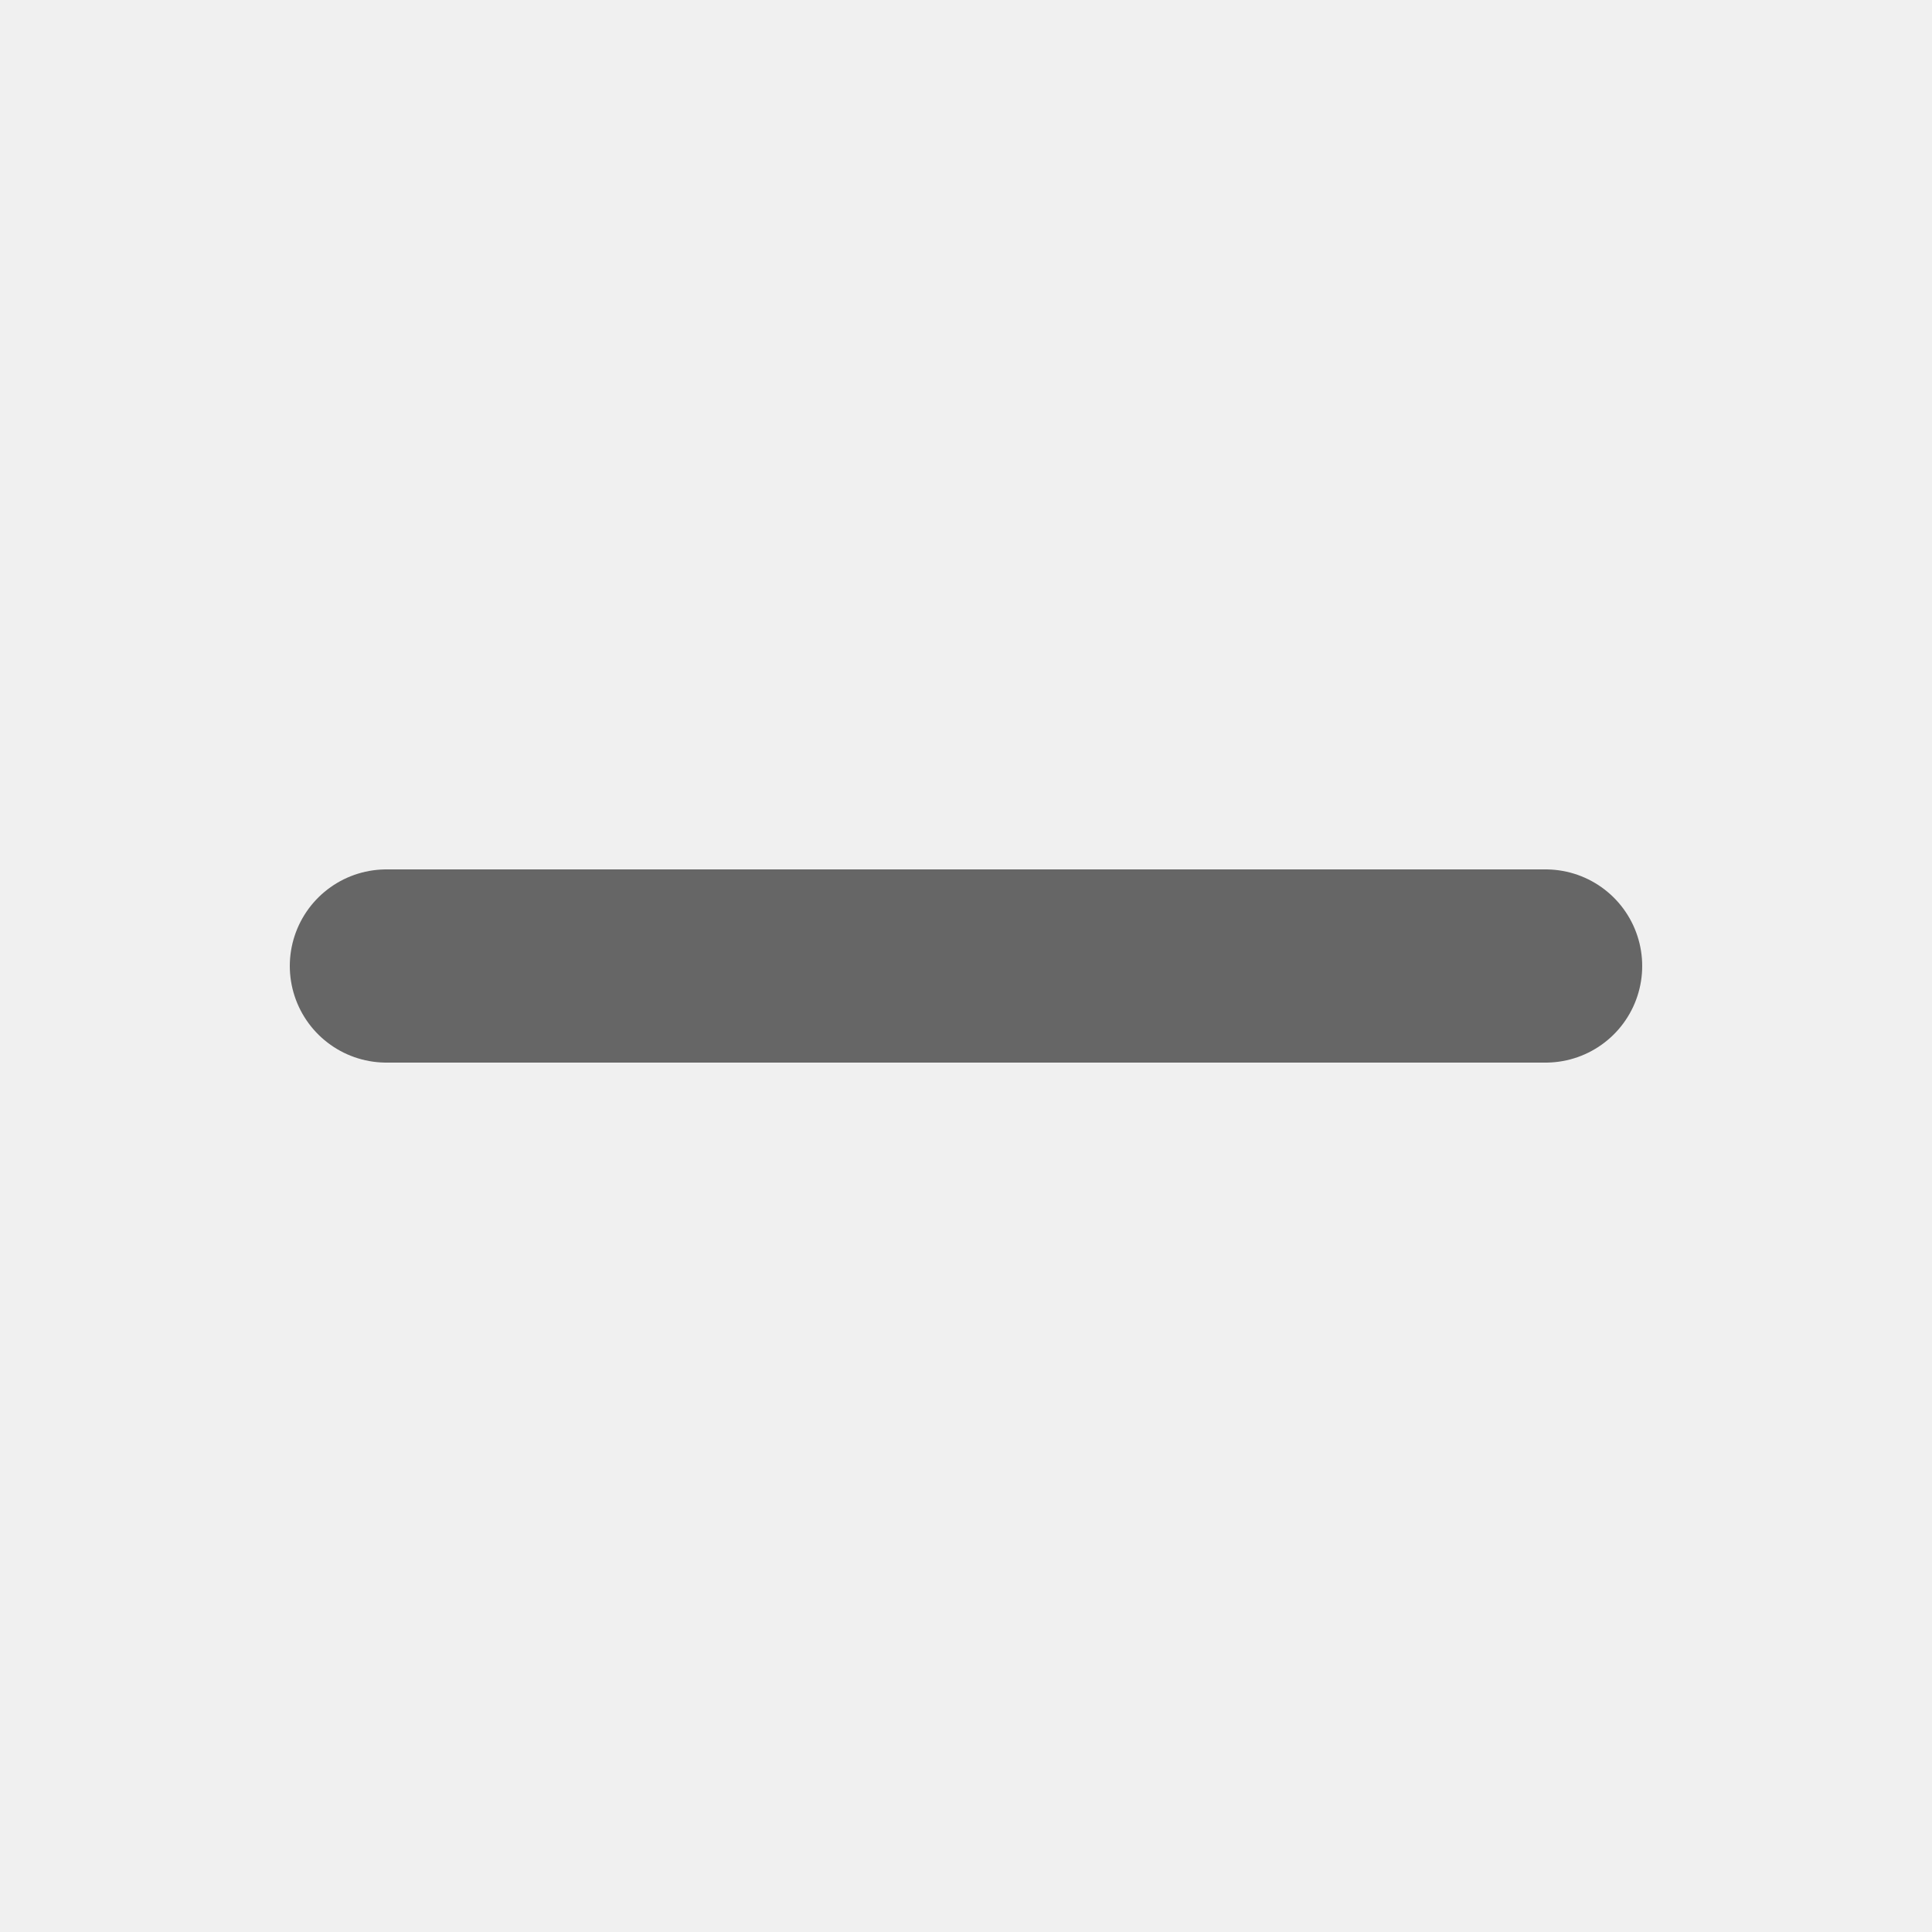
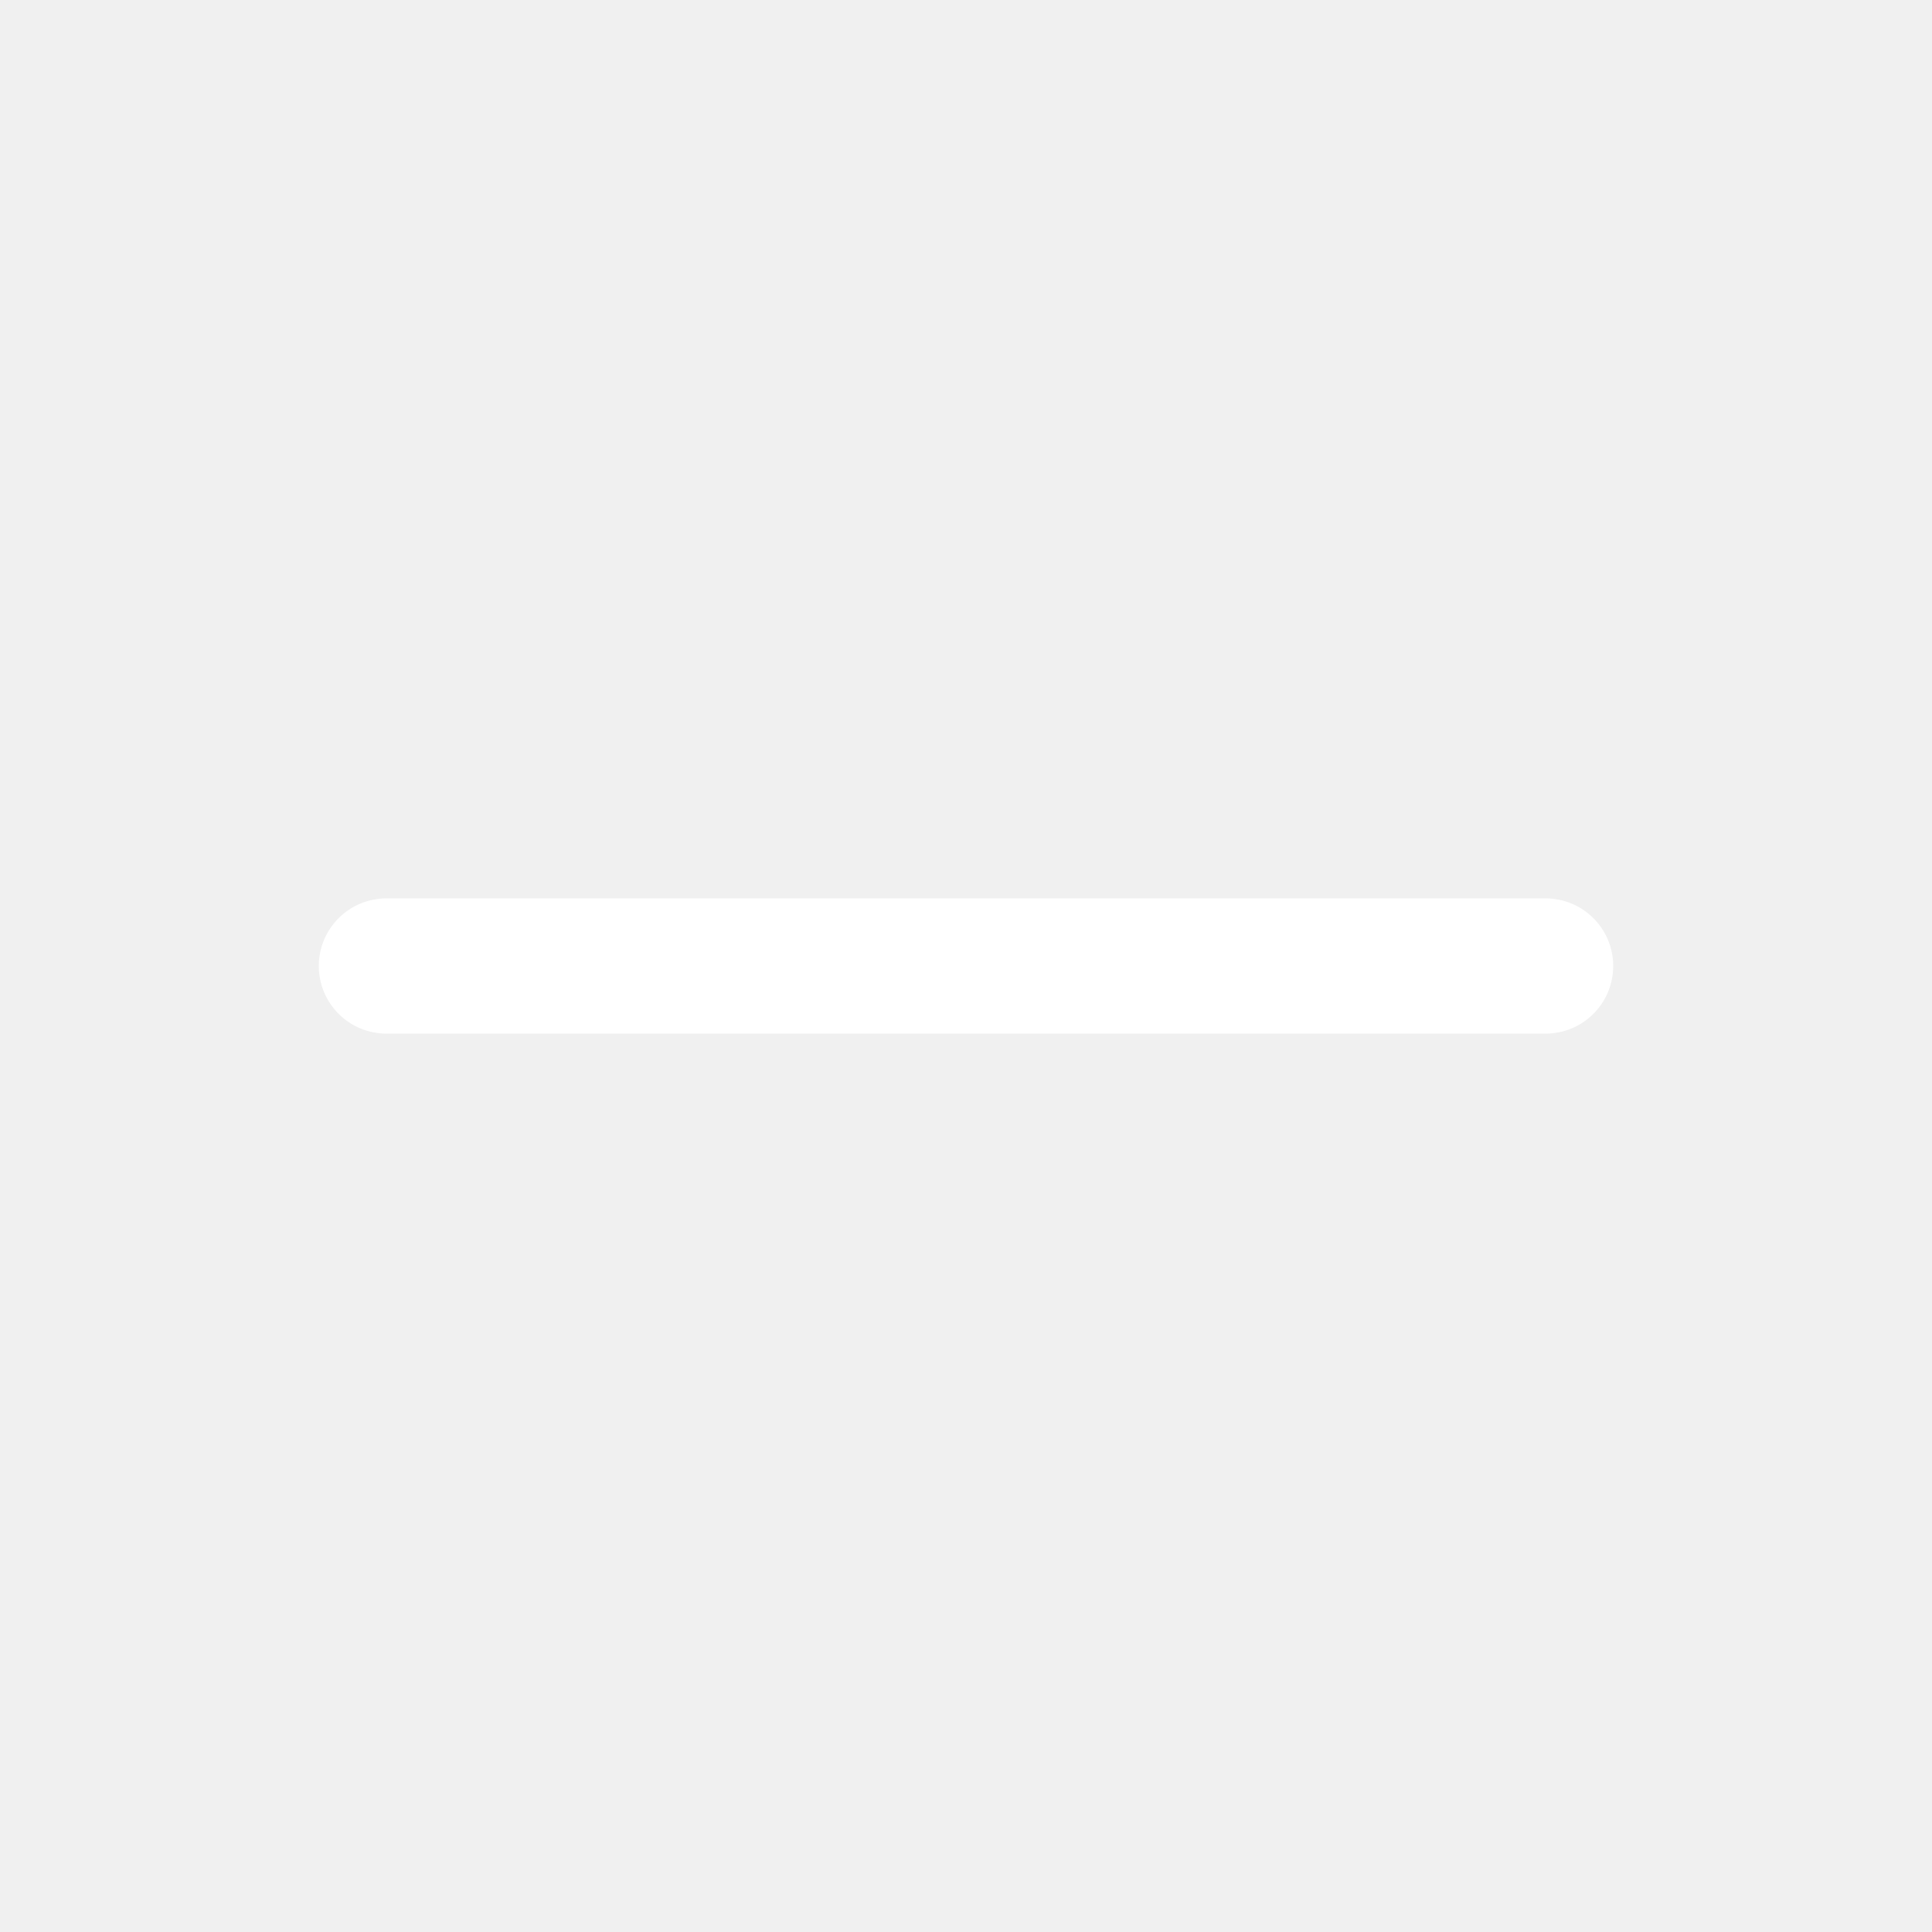
- <svg xmlns="http://www.w3.org/2000/svg" id="Remove" viewBox="0 0 100 100">
+ <svg xmlns="http://www.w3.org/2000/svg" viewBox="0 0 100 100">
  <defs>
-     <style>.cls-1,.cls-2{fill:none;}.cls-1{stroke:#666;stroke-linecap:round;stroke-miterlimit:10;stroke-width:10px;}</style>
+     <style>.cls-1,.cls-2{fill:none;}.cls-1{stroke:#fff;stroke-linecap:round;stroke-miterlimit:10;stroke-width:7px;}</style>
  </defs>
-   <line id="Remove-2" data-name="Remove" class="cls-1" x1="20" y1="50" x2="80" y2="50" />
-   <rect class="cls-2" width="100" height="100" />
+   <g id="Remove">
+     <line id="Remove-2" data-name="Remove" class="cls-1" x1="20" y1="50" x2="80" y2="50" />
+   </g>
+   <g id="Rectangle">
+     <rect class="cls-2" width="100" height="100" />
+   </g>
</svg>
